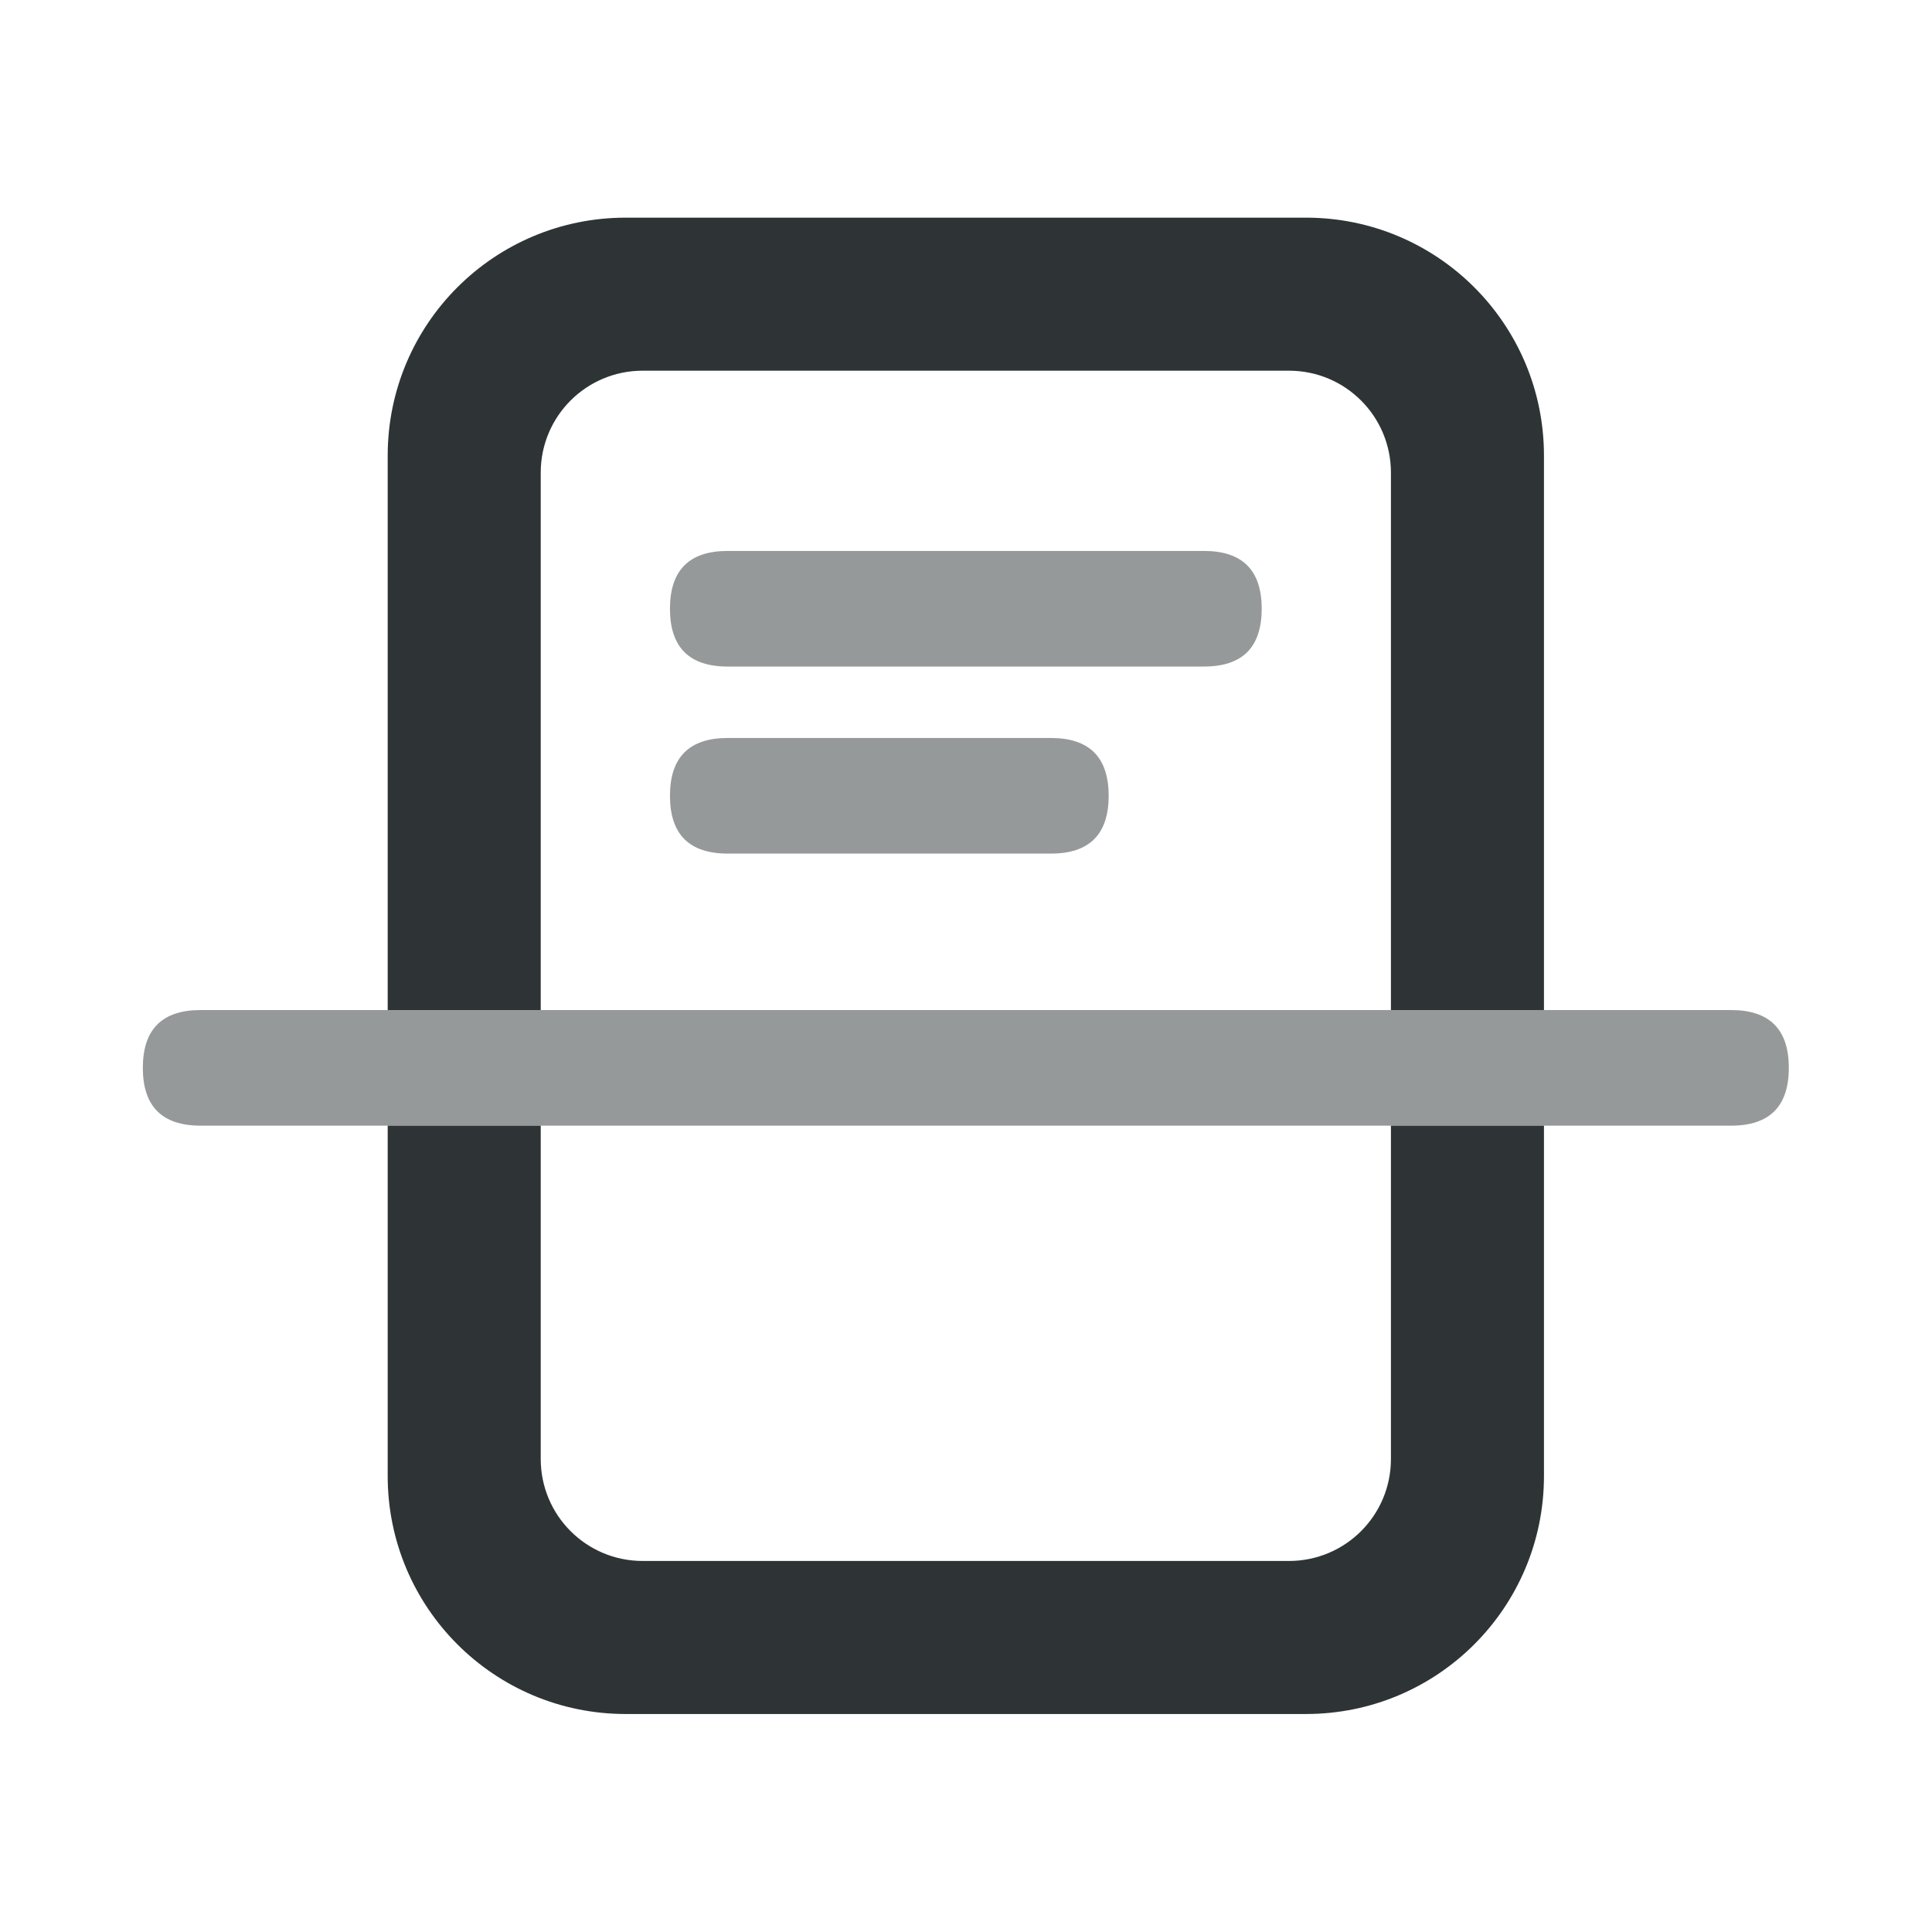
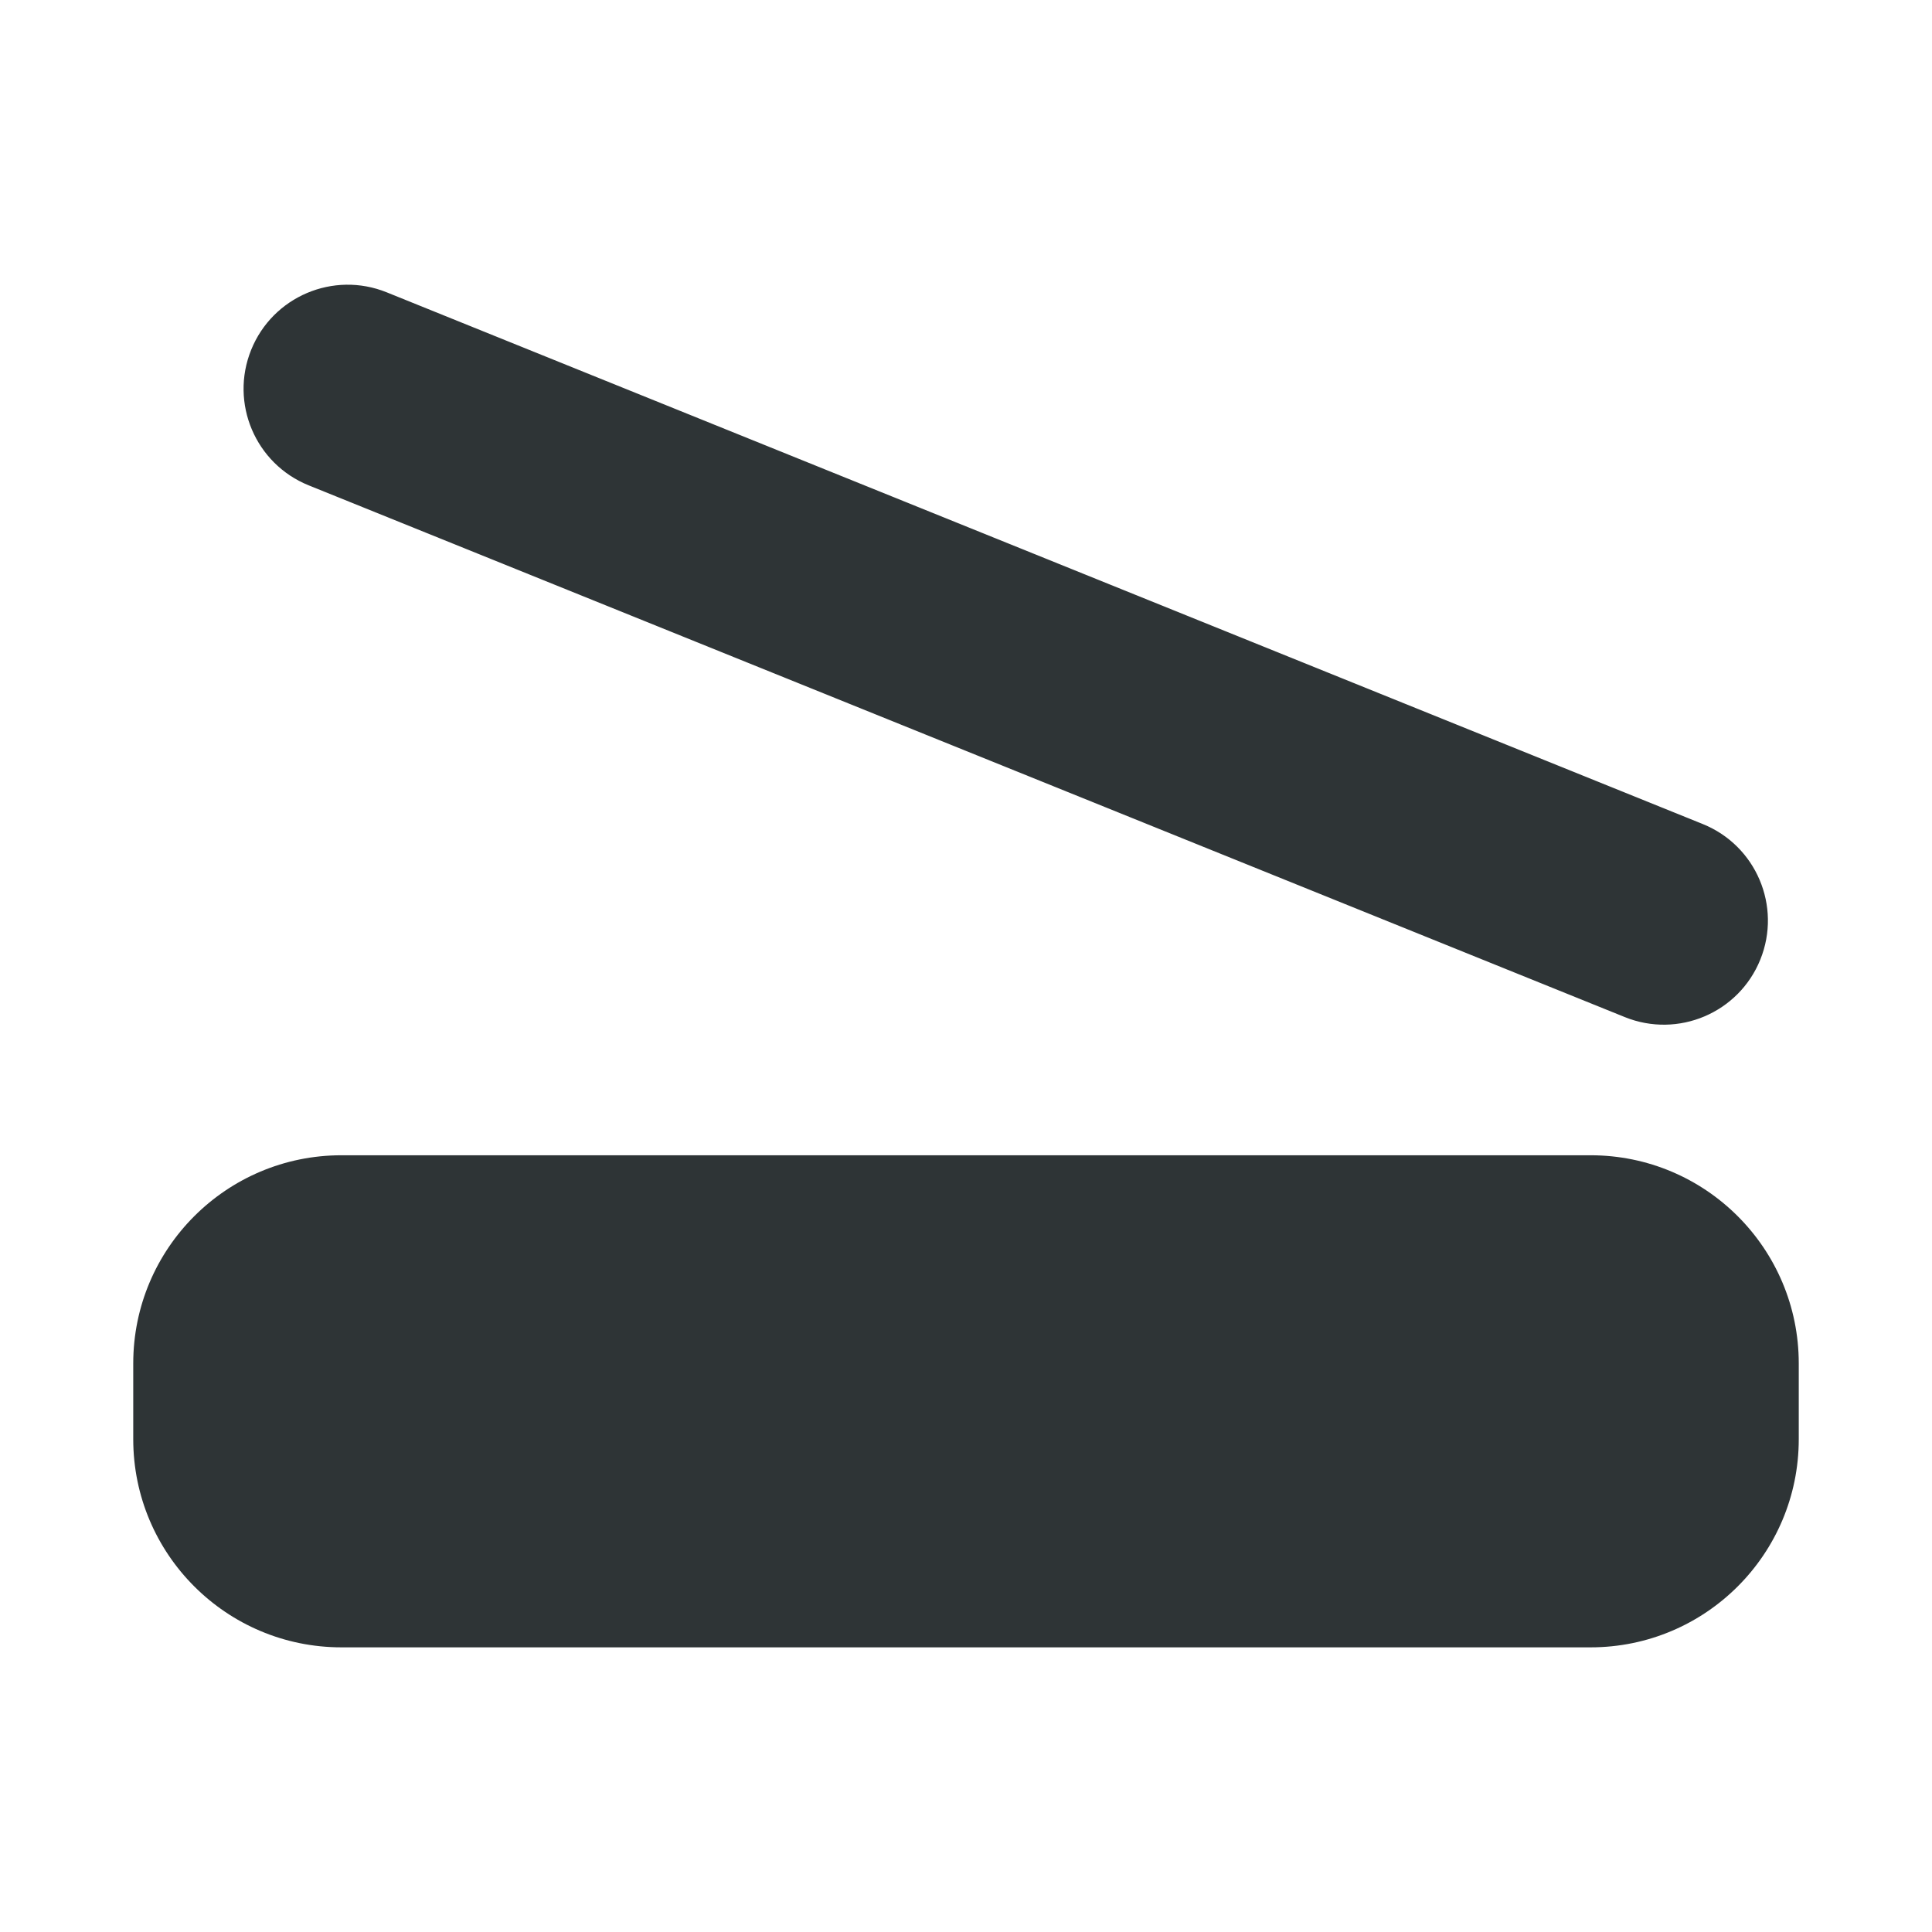
- <svg xmlns="http://www.w3.org/2000/svg" width="16" height="16" viewBox="3.6 3.6 56.81 56.81" fill="#2e3436">
-   <path d="M22 10H42C45.87 10 49 13.13 49 17V33.3H44.5V17.5C44.5 15.84 43.16 14.5 41.5 14.5H22.5C20.84 14.5 19.5 15.84 19.5 17.5V33.3H15V17C15 13.13 18.13 10 22 10ZM49 36.7V47C49 50.87 45.87 54 42 54H22C18.13 54 15 50.87 15 47V36.7H19.5V46.5C19.5 48.16 20.84 49.5 22.5 49.5H41.5C43.16 49.5 44.5 48.16 44.5 46.5V36.7H49Z" />
-   <g opacity="0.5">
-     <path d="M9.5 33.3H54.5Q56.2 33.3 56.2 35Q56.2 36.7 54.5 36.7H9.5Q7.8 36.7 7.8 35Q7.8 33.3 9.5 33.3ZM25 19.8H39Q40.7 19.8 40.7 21.5Q40.7 23.2 39 23.2H25Q23.3 23.2 23.3 21.5Q23.3 19.8 25 19.8ZM25 25.3H34.5Q36.2 25.3 36.2 27Q36.2 28.7 34.5 28.7H25Q23.3 28.7 23.3 27Q23.3 25.3 25 25.3Z" />
-   </g>
+ <svg xmlns="http://www.w3.org/2000/svg" width="16" height="16" viewBox="6.48 7.48 51.04 51.04" fill="#2e3436">
+   <rect x="10" y="38" width="44" height="13" rx="5.5" />
+   <rect class="success" x="10" y="29.5" width="43" height="5.5" rx="2.75" transform="rotate(22 51.5 32.5)" />
+   <rect class="success" x="17" y="42.25" width="14" height="4.5" rx="2.25" />
</svg>
